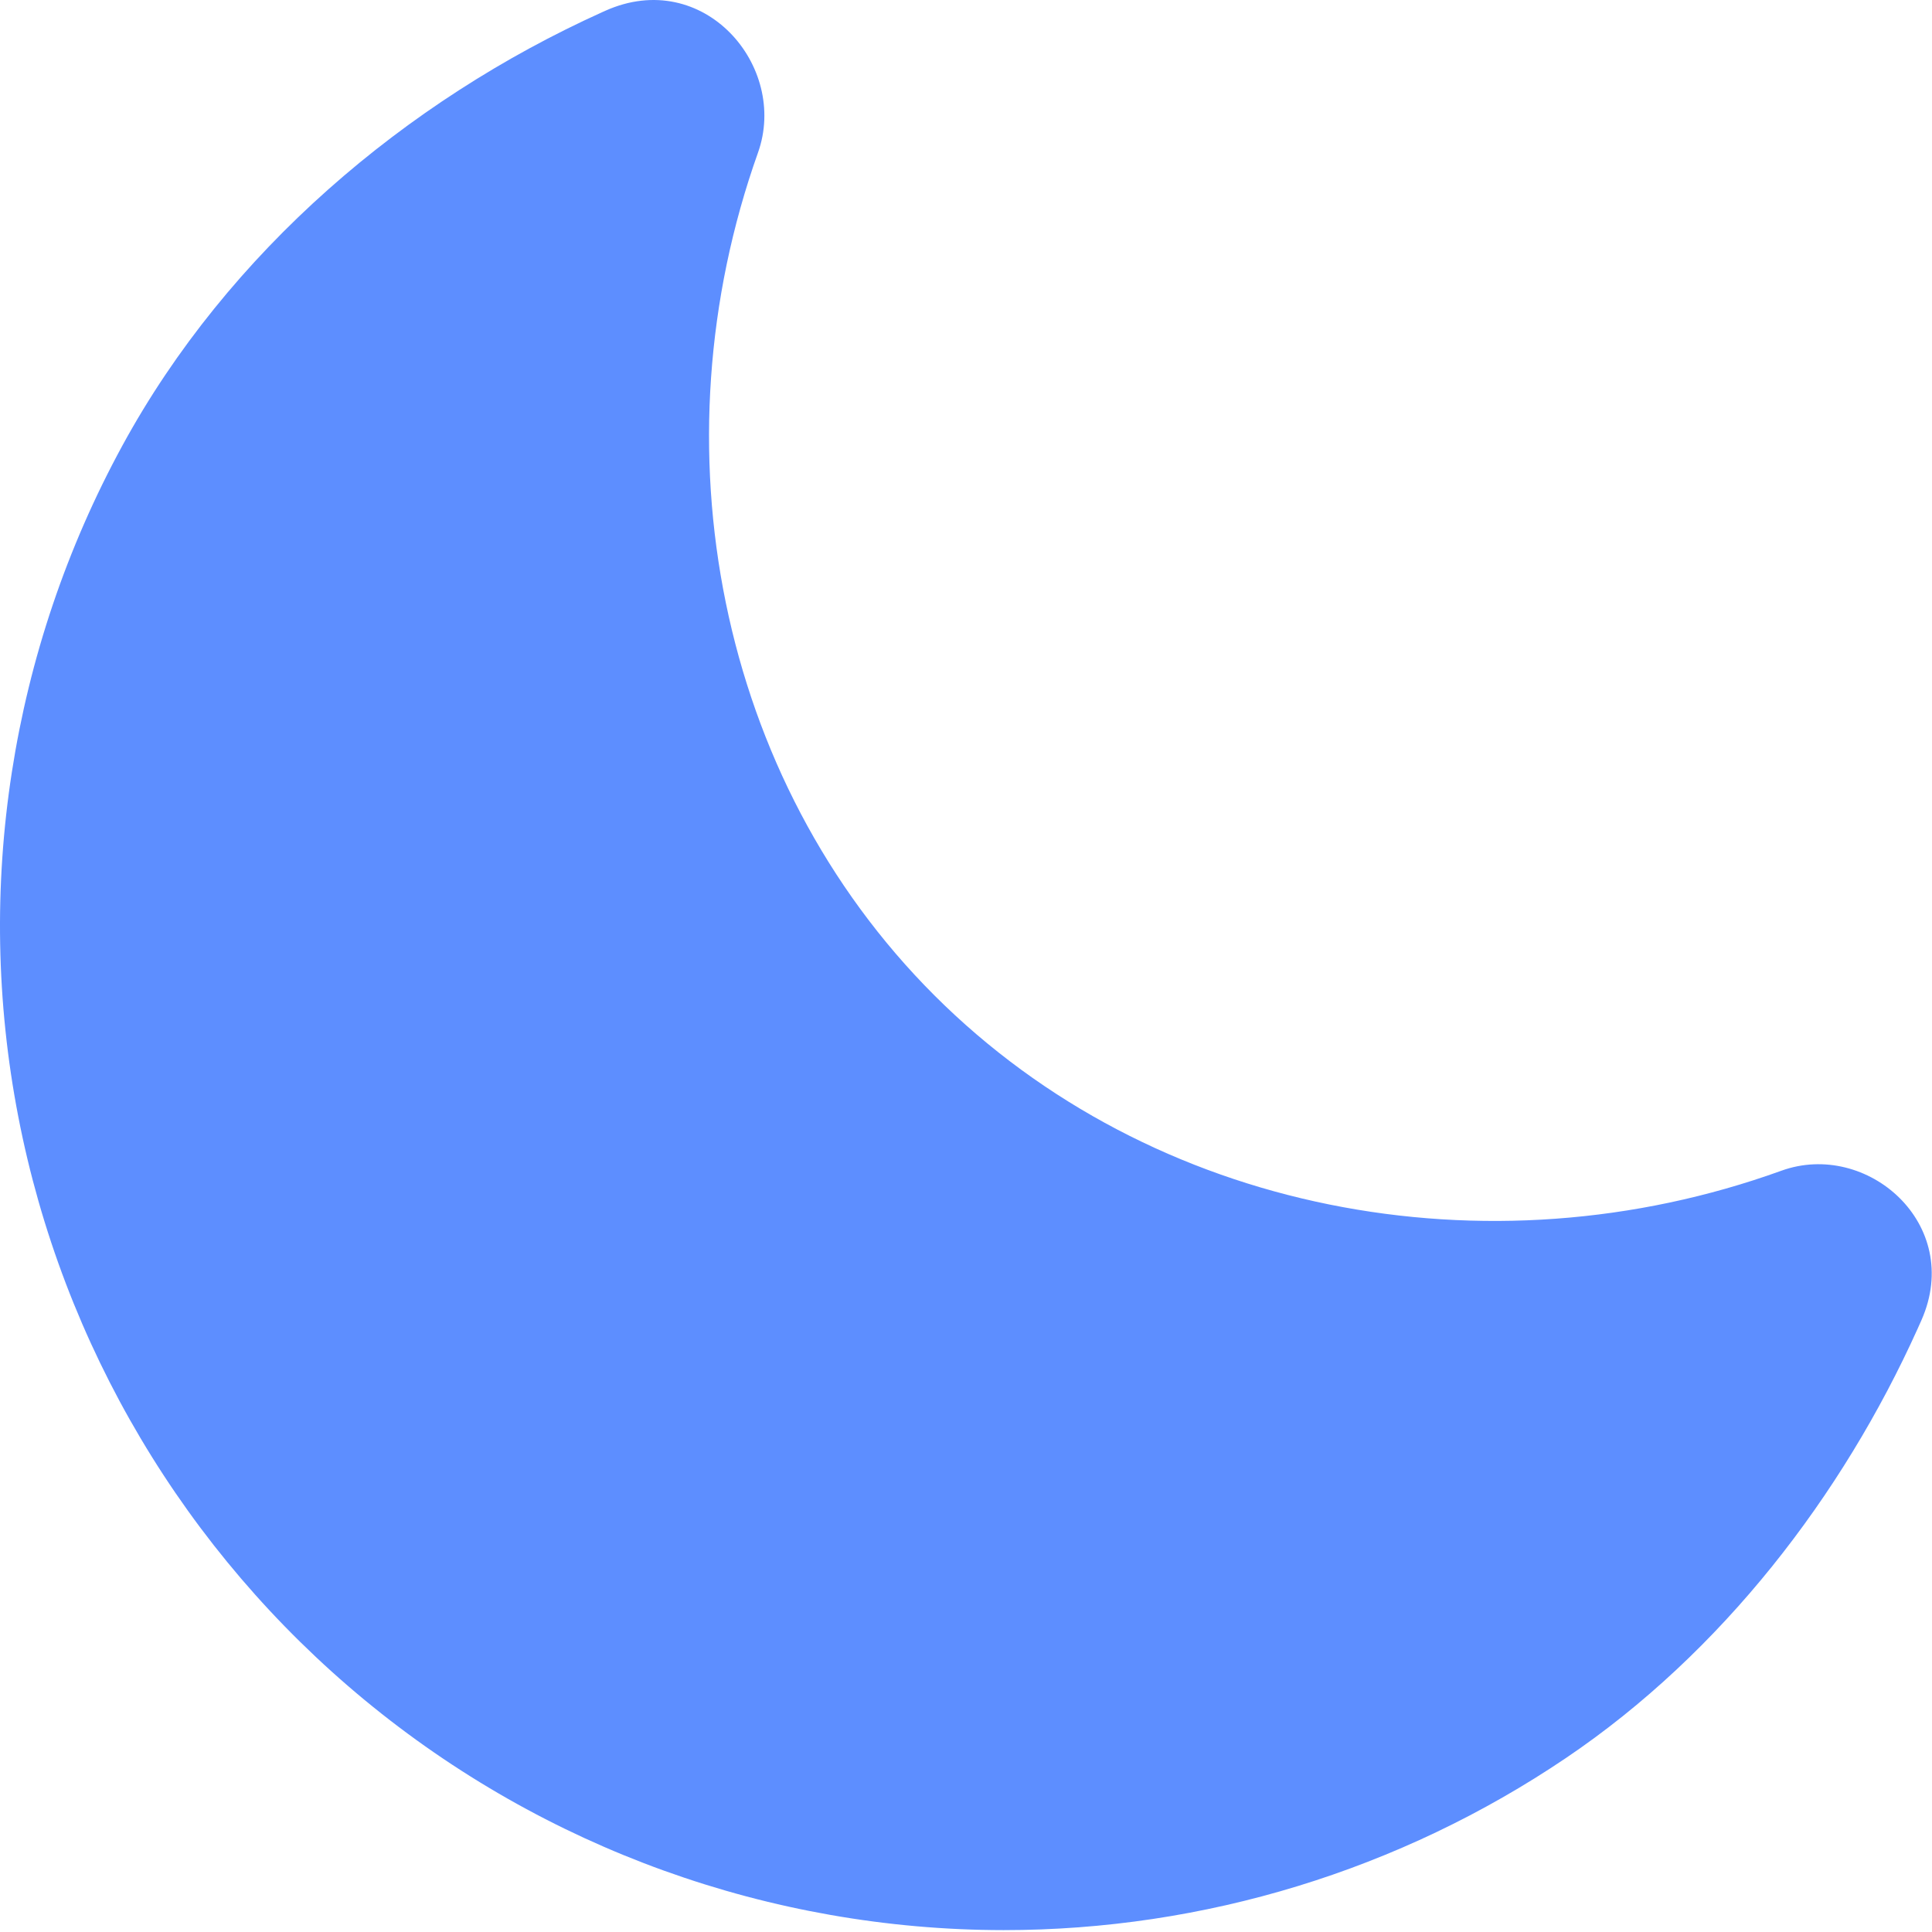
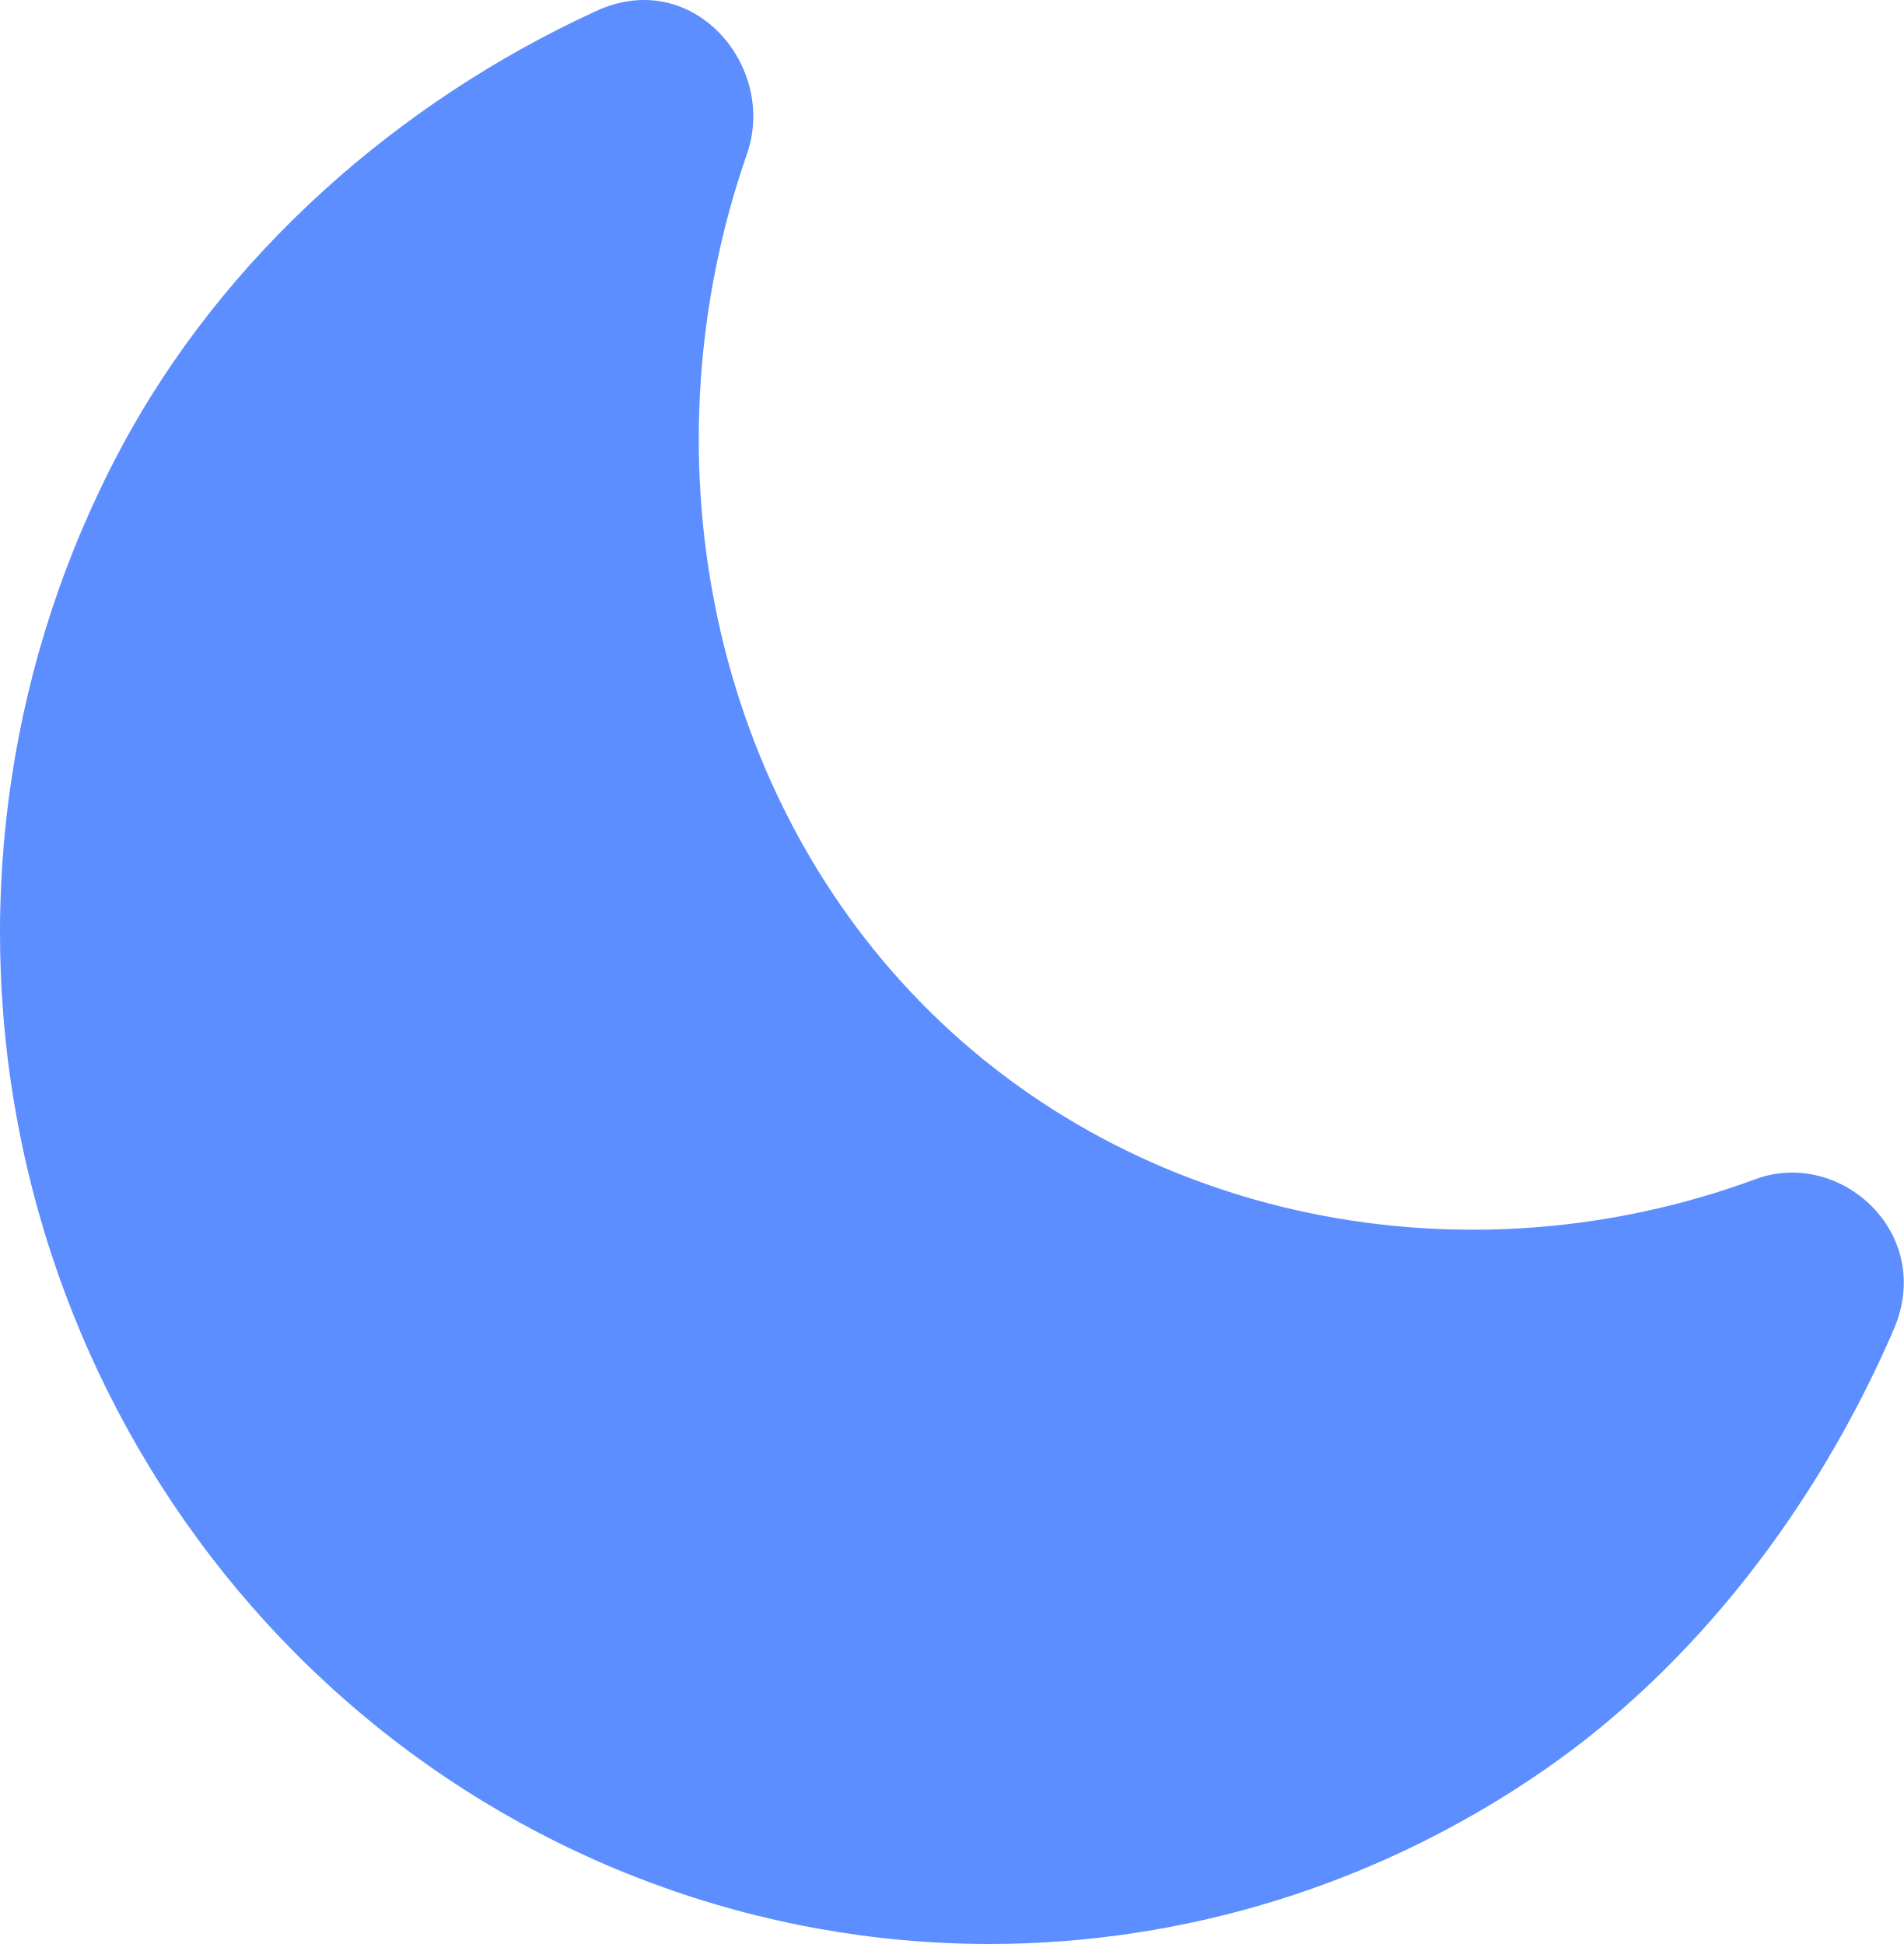
- <svg xmlns="http://www.w3.org/2000/svg" width="663" height="663" viewBox="0 0 663 663" fill="none">
-   <path fill-rule="evenodd" clip-rule="evenodd" d="M207.71 3.703C241.446 -11.415 270.673 22.735 260.119 52.386C224.308 152.996 246.311 267.267 320.643 341.57C395.353 416.253 510.38 438.203 611.317 401.75C640.687 391.143 673.91 420.083 659.39 453.017C658.96 453.99 658.527 454.96 658.09 455.933C632.247 513.24 590.907 567.133 537.423 603.267C480.417 641.78 413.19 662.357 344.387 662.357H344.353C264.345 662.27 186.857 634.363 125.172 583.423C63.488 532.483 21.448 461.677 6.264 383.143C-8.92 304.61 3.698 223.244 41.953 152.992C78.219 86.394 139.203 34.639 206.718 4.149L207.71 3.703Z" fill="#5D8EFF" />
+ <svg xmlns="http://www.w3.org/2000/svg" width="515" height="526" viewBox="0 0 515 526" fill="none">
+   <path fill-rule="evenodd" clip-rule="evenodd" d="M161.365 2.941C187.574 -9.065 210.28 18.055 202.081 41.602C174.26 121.499 191.353 212.246 249.101 271.252C307.141 330.561 396.503 347.992 474.918 319.043C497.735 310.62 523.545 333.603 512.265 359.756C511.931 360.529 511.594 361.299 511.255 362.072C491.178 407.581 459.062 450.38 417.512 479.075C373.225 509.659 320.998 526 267.546 526H267.52C205.364 525.931 145.165 503.77 97.244 463.316C49.322 422.863 16.663 366.633 4.867 304.267C-6.929 241.901 2.873 177.286 32.593 121.497C60.767 68.608 108.143 27.508 160.594 3.295L161.365 2.941Z" fill="#5D8EFF" />
</svg>
